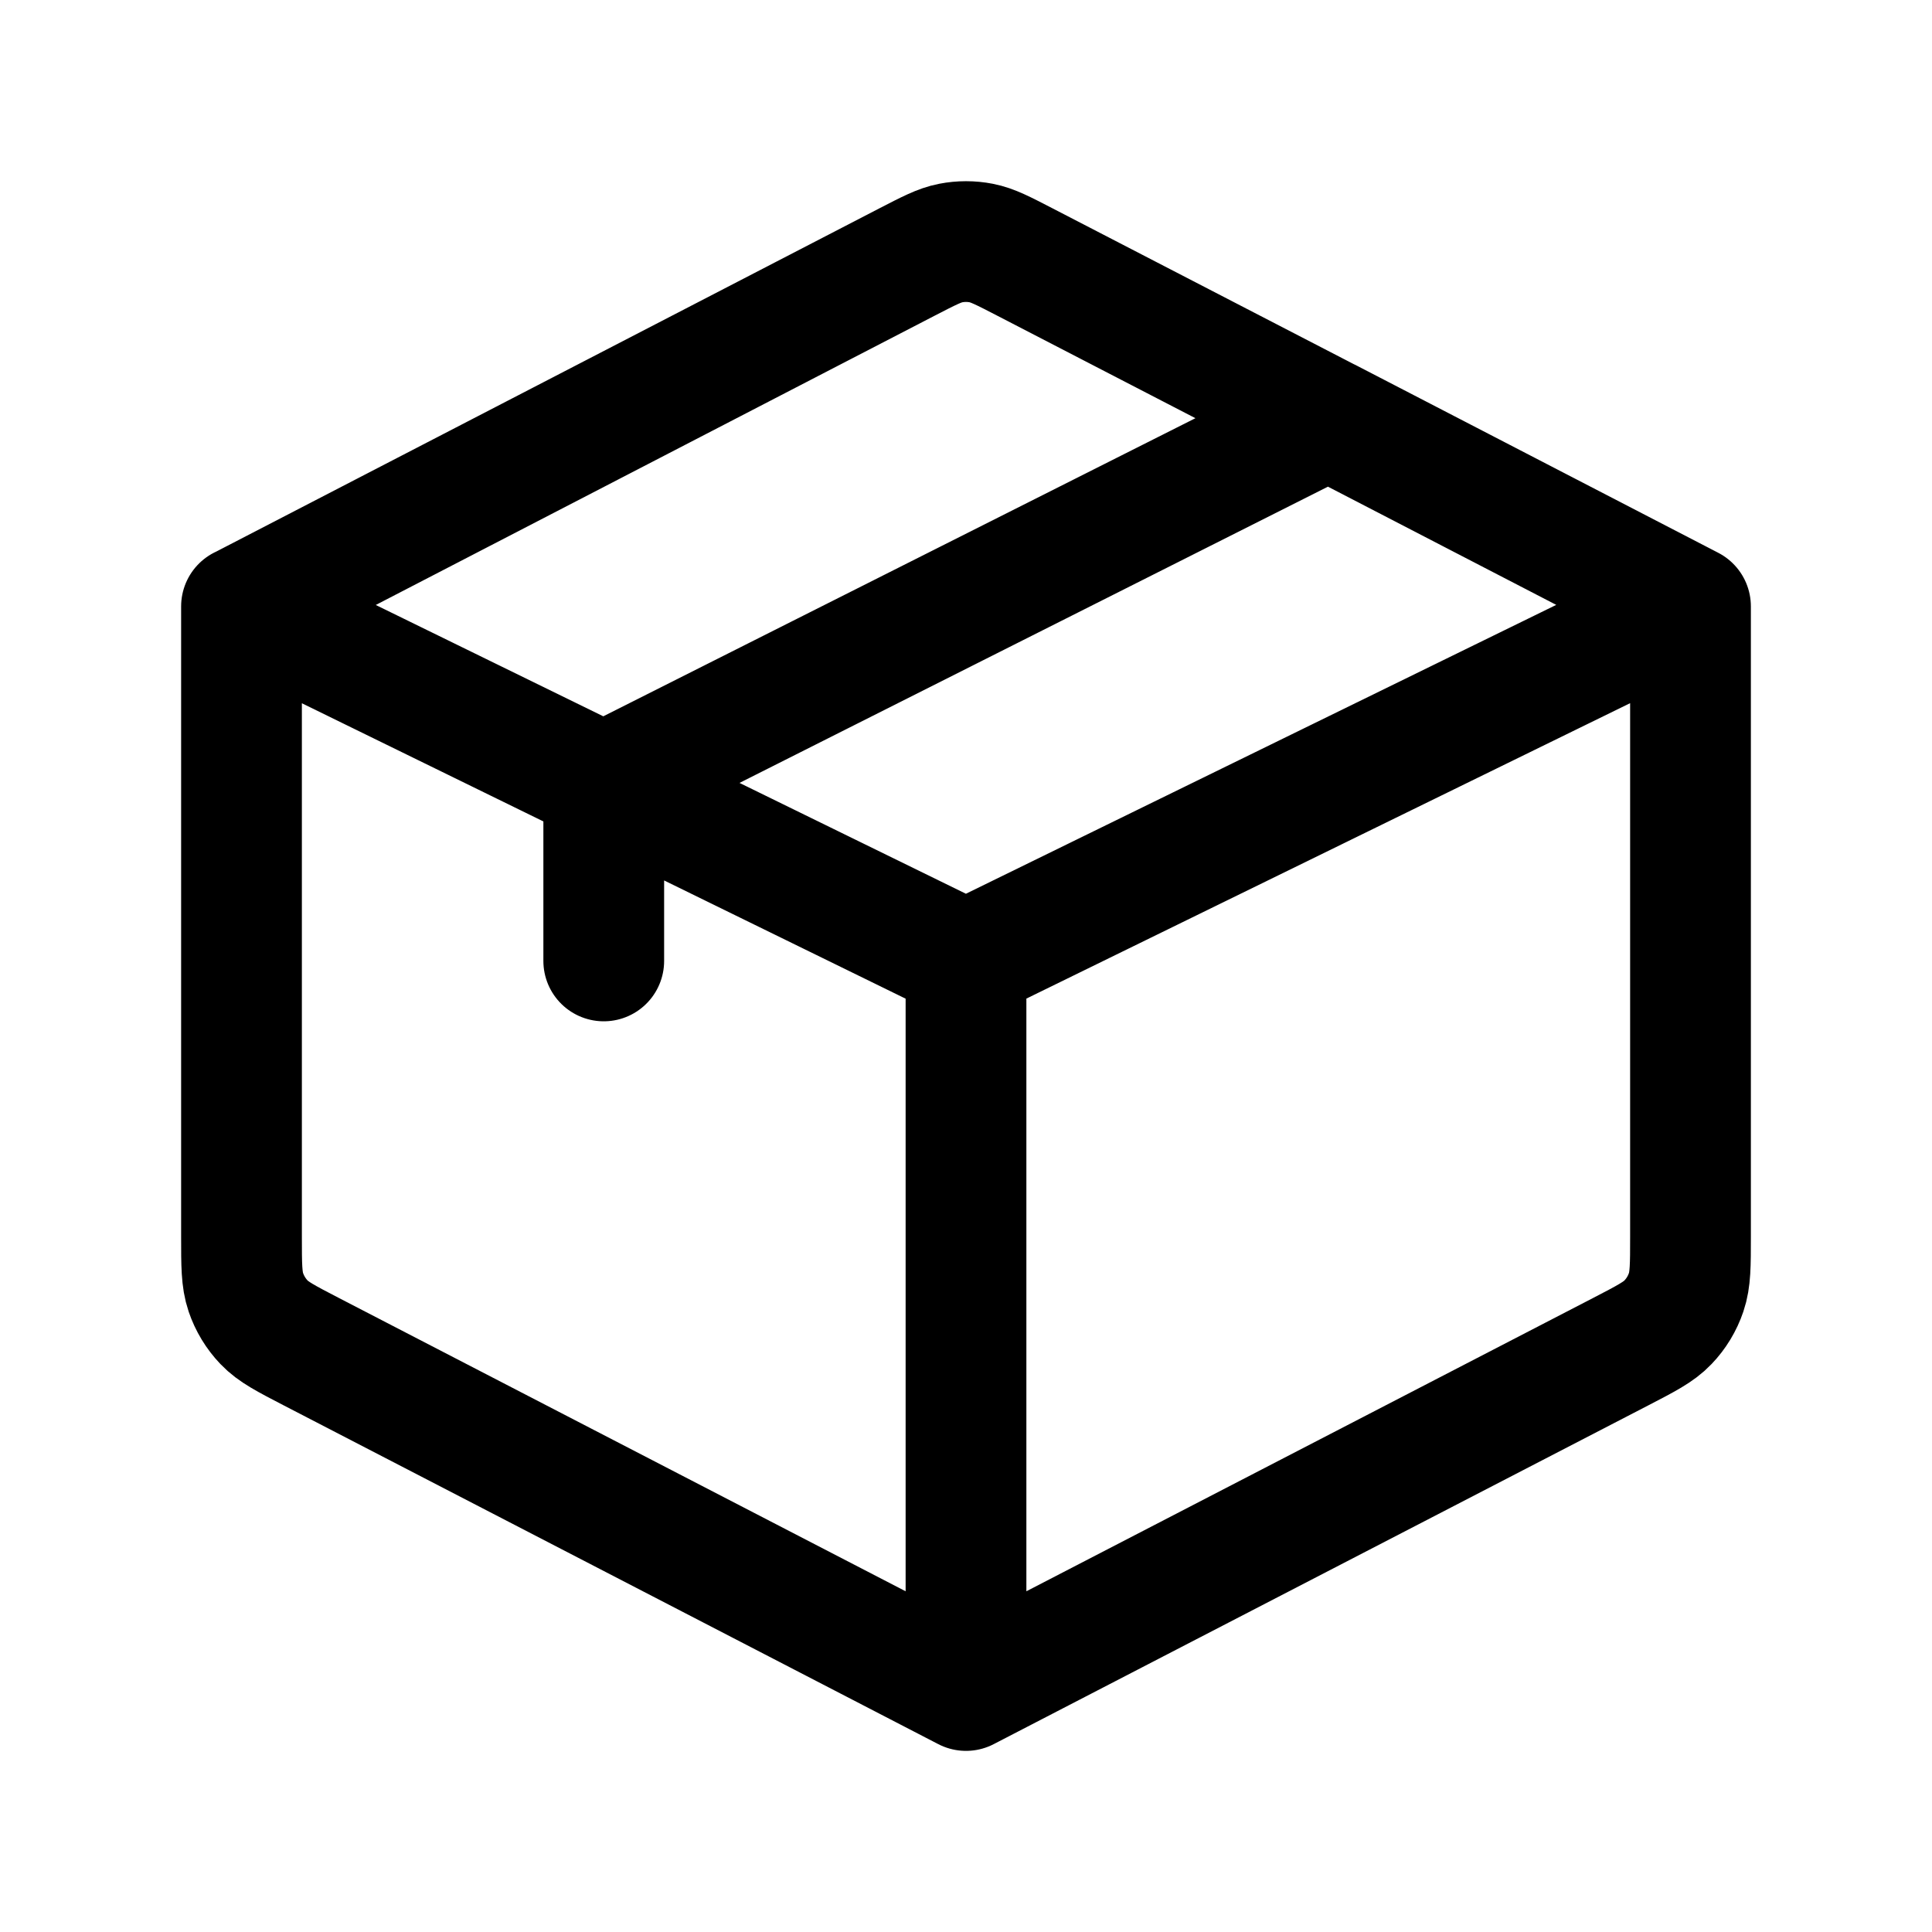
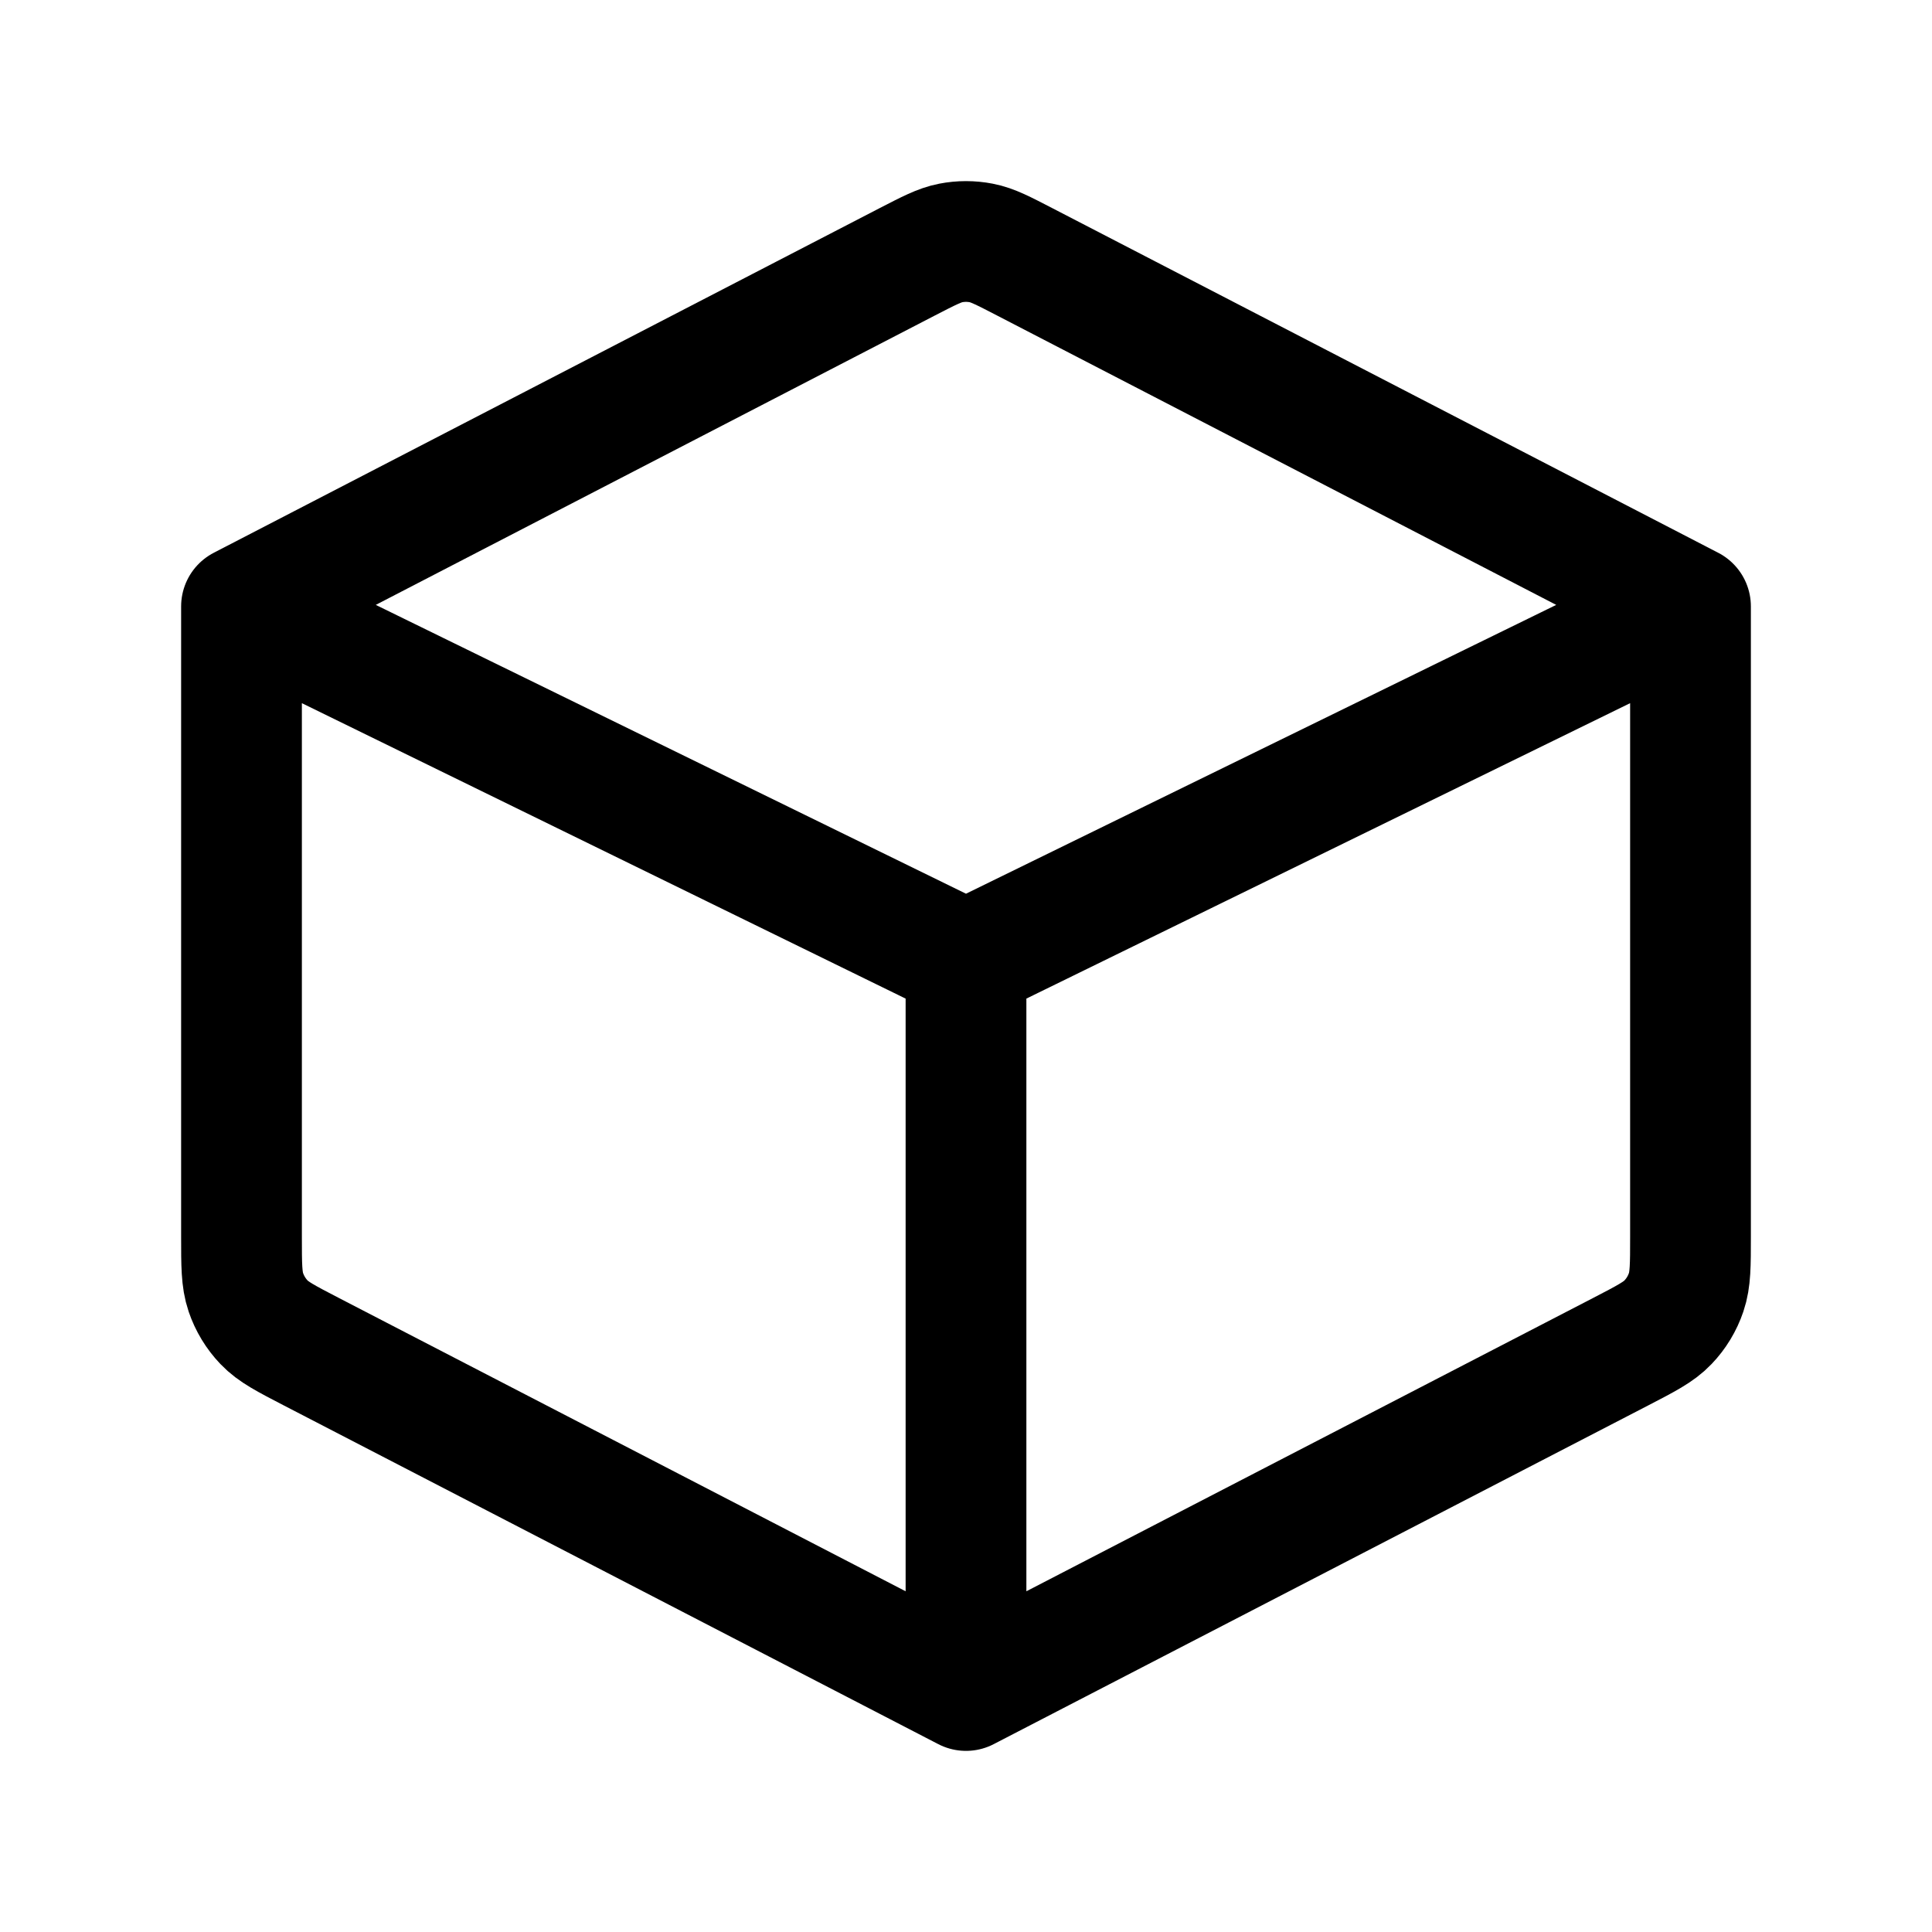
<svg xmlns="http://www.w3.org/2000/svg" width="24" height="24" fill="none" viewBox="0 0 24 24" stroke-width="1.5" stroke-linecap="round" stroke-linejoin="round" stroke="currentColor">
-   <path d="m12 21 8.131-4.208c.316-.164.474-.245.589-.366a1 1 0 0 0 .226-.373c.054-.159.054-.336.054-.692V7.533M12 21l-8.131-4.208c-.316-.164-.474-.245-.589-.366a1.009 1.009 0 0 1-.226-.373C3 15.894 3 15.716 3 15.359V7.533M12 21v-9.063m9-4.404-9 4.404m9-4.404-4.5-2.33M3 7.534l8.269-4.28c.268-.138.401-.208.542-.235a.994.994 0 0 1 .378 0c.14.027.274.097.541.235l3.77 1.95M3 7.534l4.5 2.202m4.5 2.202L7.5 9.735m0 0 9-4.531m-9 4.531v2.202" />
+   <path d="m12 21 8.131-4.208c.316-.164.474-.245.589-.366a1 1 0 0 0 .226-.373c.054-.159.054-.336.054-.692V7.533M12 21l-8.131-4.208c-.316-.164-.474-.245-.589-.366a1.009 1.009 0 0 1-.226-.373C3 15.894 3 15.716 3 15.359V7.533M12 21v-9.063m9-4.404-9 4.404m9-4.404-8.27-4.28c-.267-.138-.4-.208-.541-.235a.994.994 0 0 0-.378 0c-.14.027-.274.097-.542.235L3 7.533m0 0 9 4.404" />
</svg>
